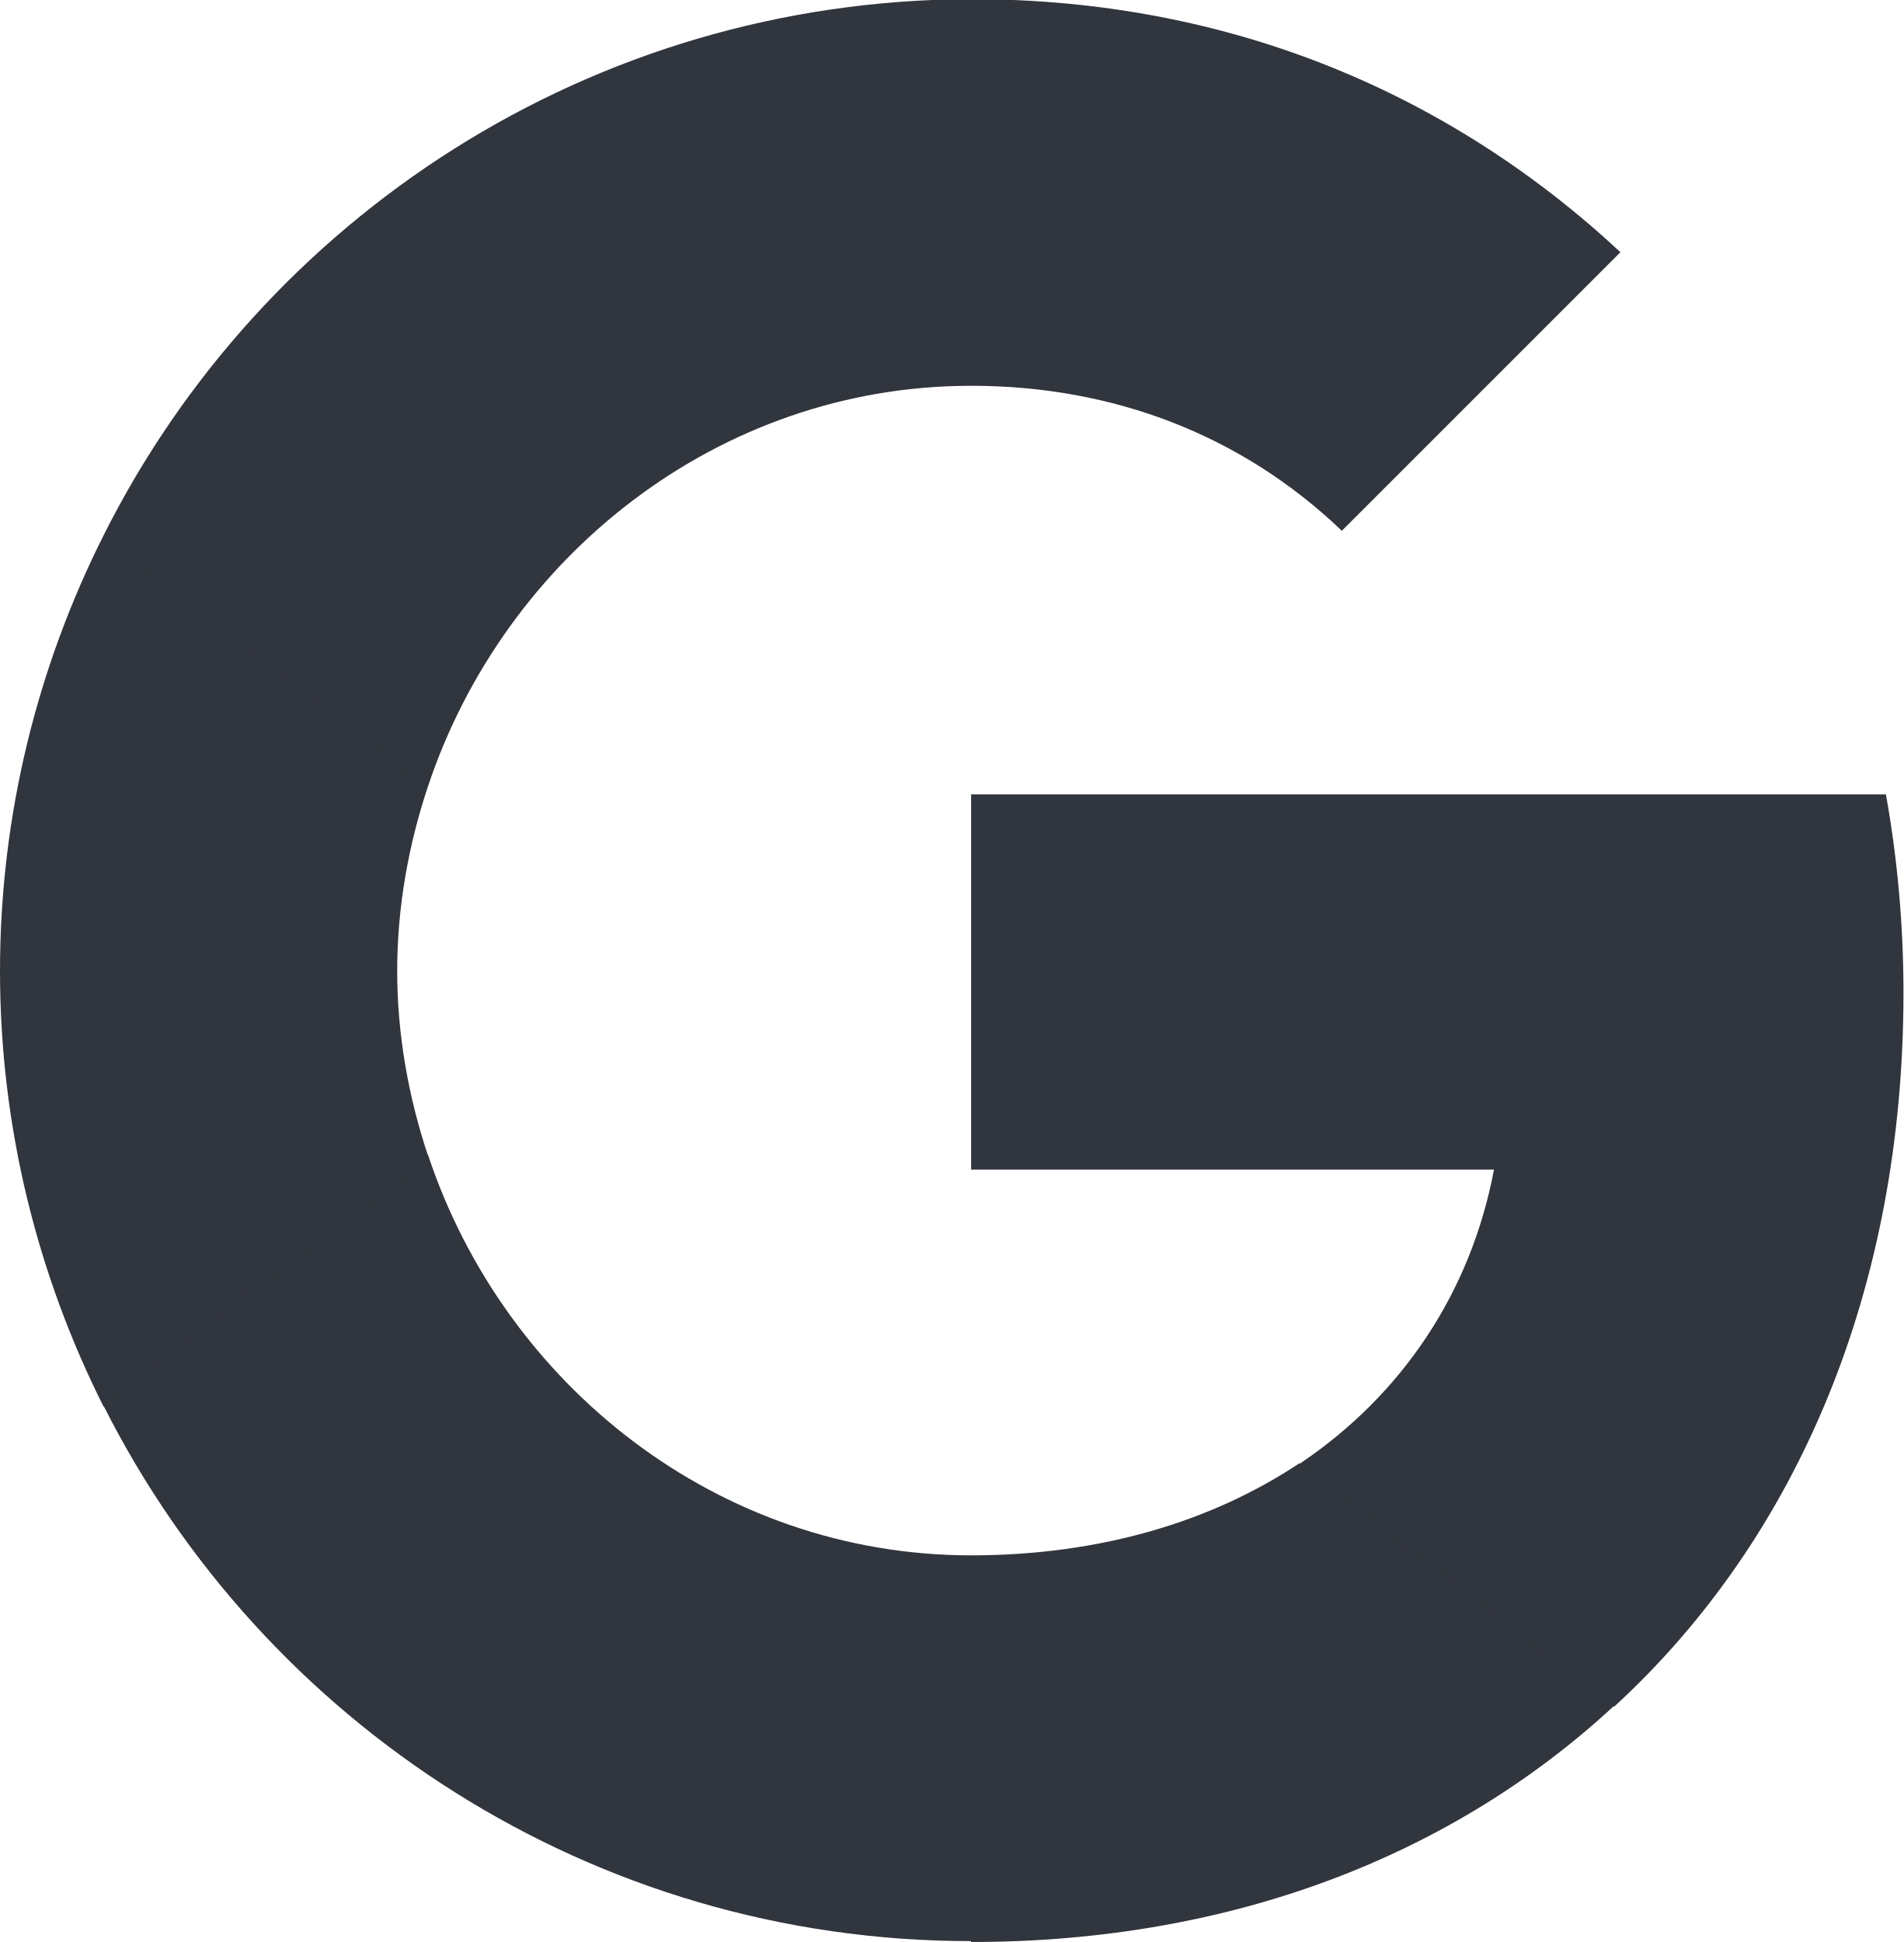
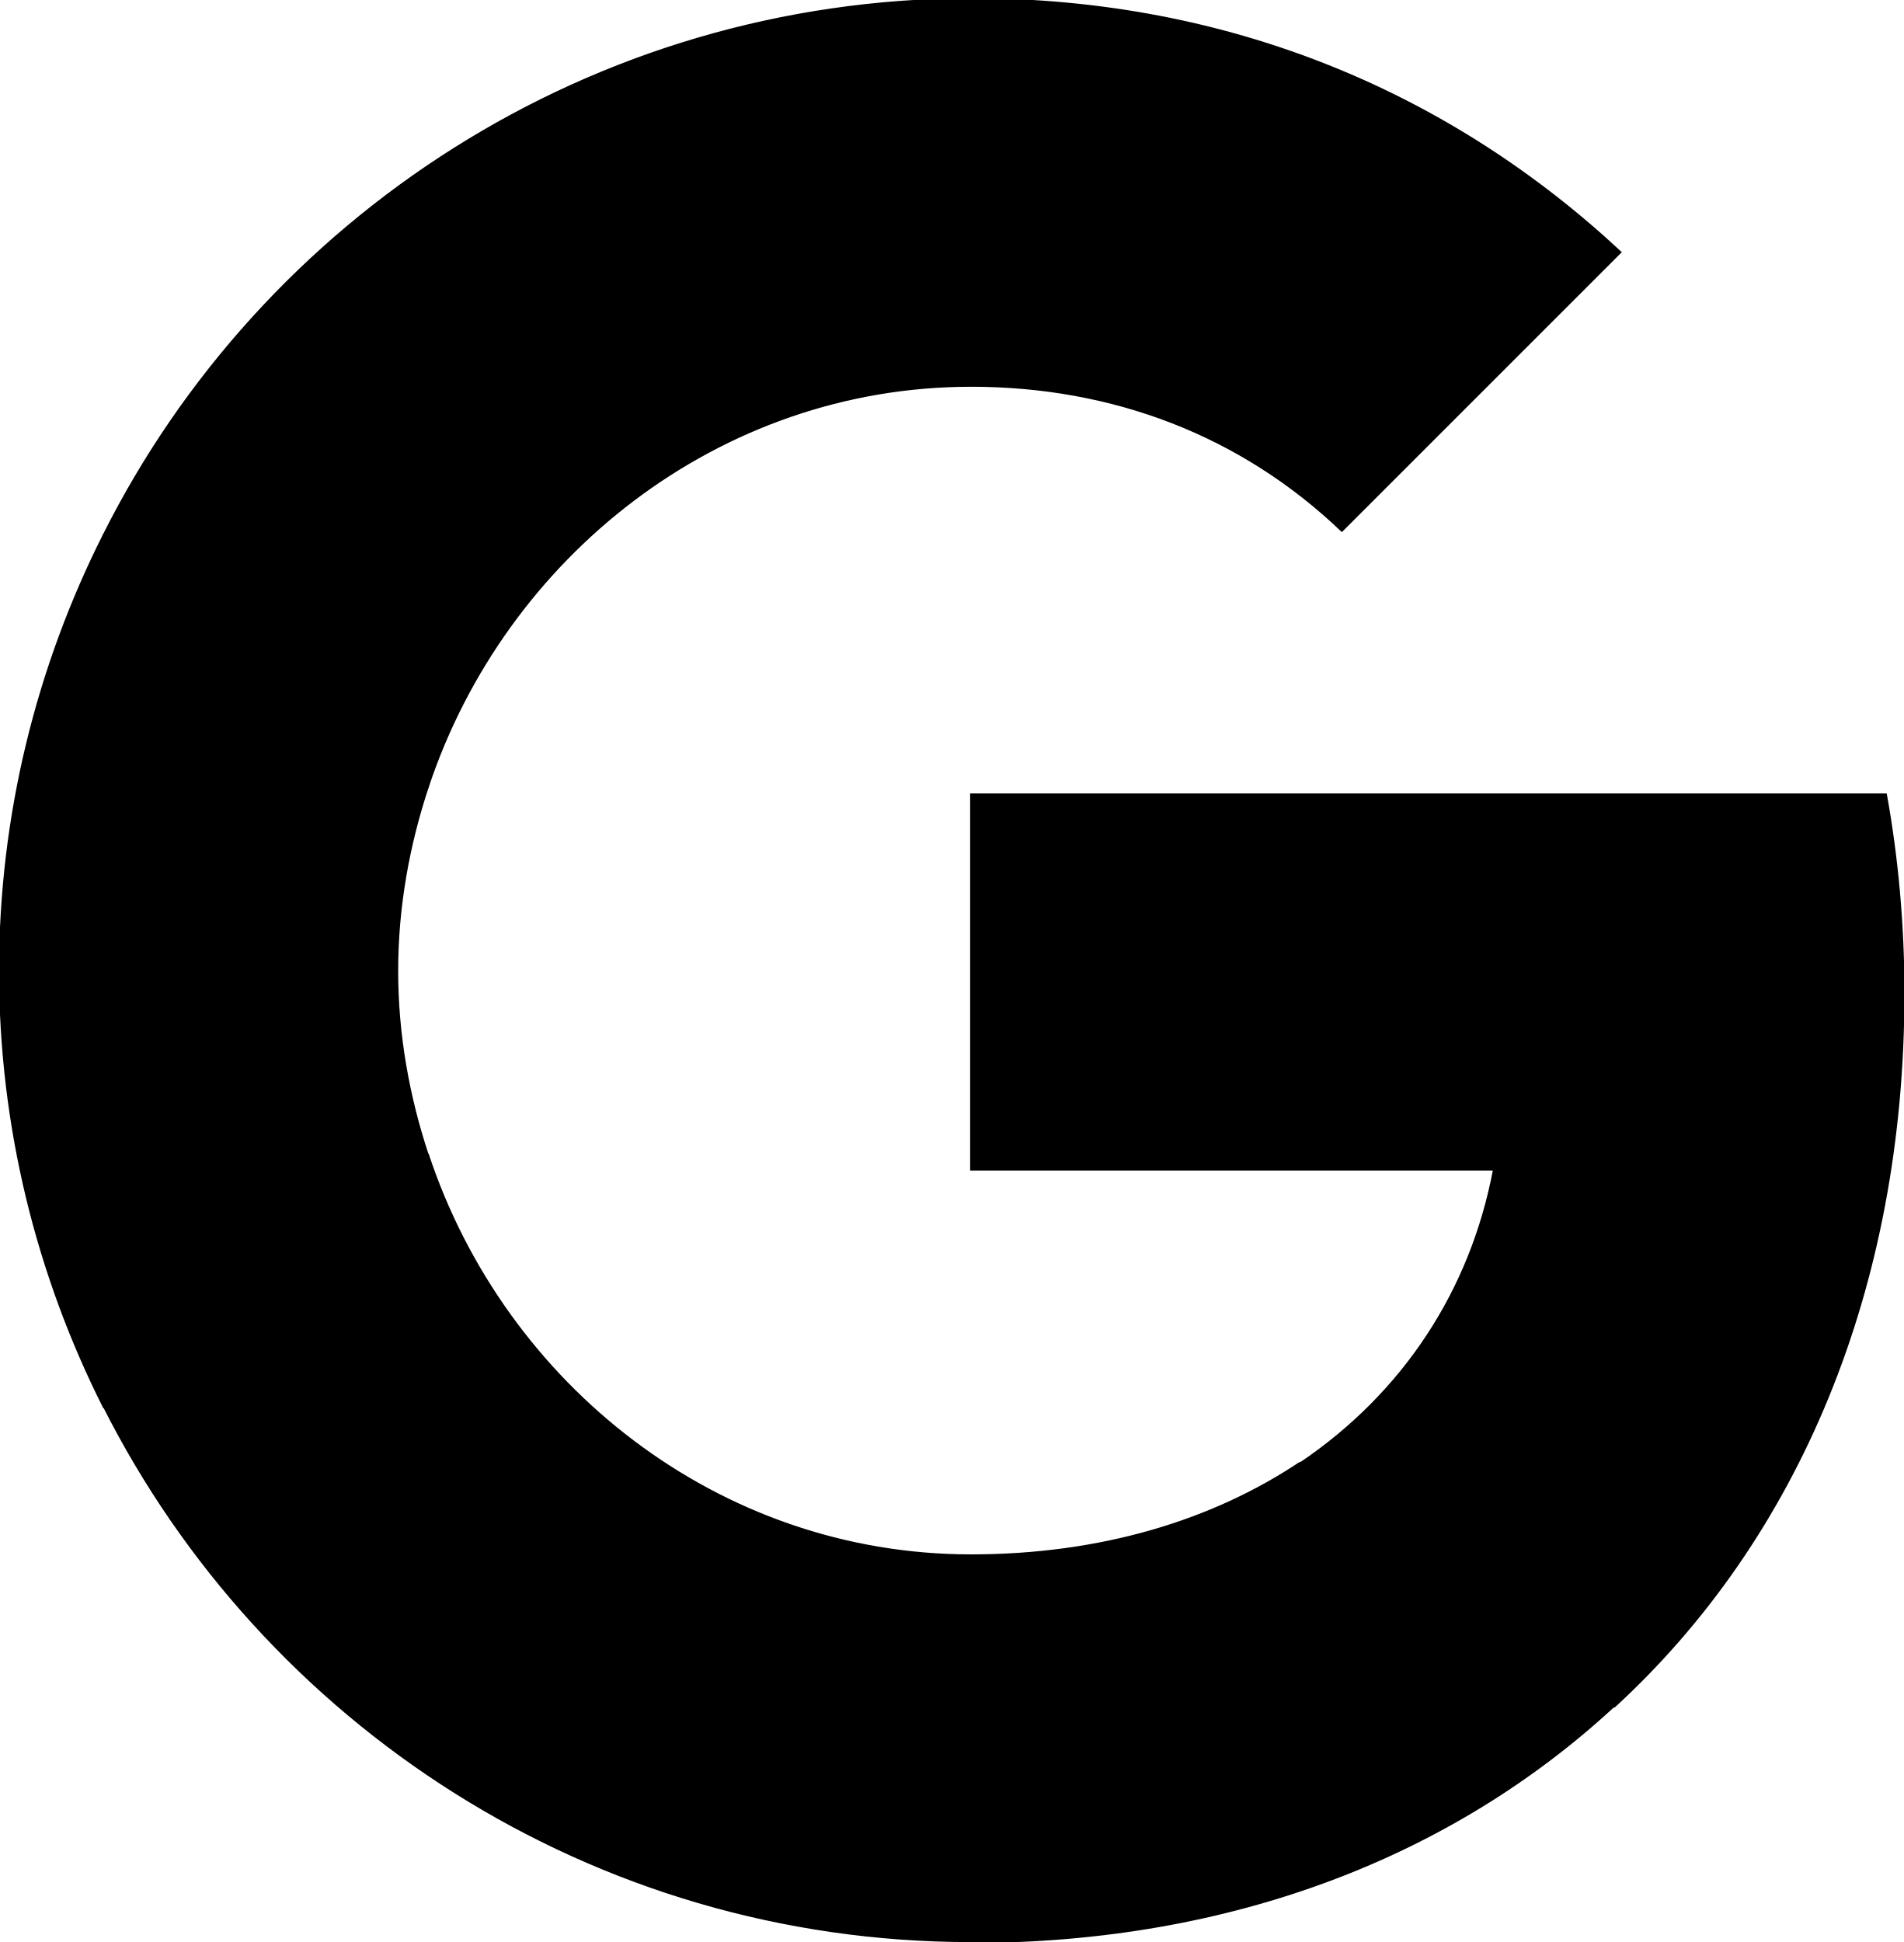
<svg xmlns="http://www.w3.org/2000/svg" id="Layer_1" data-name="Layer 1" viewBox="0 0 980.09 1000">
  <defs>
-     <style>
-       .cls-1 {
-         fill: #31353d;
-       }
- 
-       .cls-1, .cls-2 {
-         stroke-width: 0px;
-       }
- 
-       .cls-2 {
-         fill: none;
-       }
- 
-       .cls-3 {
-         clip-path: url(#clippath);
-       }
-     </style>
    <clipPath id="clippath">
-       <rect class="cls-2" width="980.09" height="1000" />
+       <rect fill="currentColor" stroke="currentColor" width="980.09" height="1000" />
    </clipPath>
  </defs>
-   <g class="cls-3">
+   <g fill="currentColor" stroke="currentColor">
    <g>
-       <path class="cls-1" d="m980.13,511.31c0-35.29-3.17-69.68-9.05-102.26h-471.04v193.21h269.23c-11.76,62.44-46.61,115.38-99.55,151.13v125.34h161.54c94.57-86.88,148.87-215.38,148.87-367.42Z" />
-       <path class="cls-1" d="m499.99,1000c134.84,0,247.96-44.8,330.77-121.27l-161.54-125.34c-44.8,29.86-102.26,47.51-169.23,47.51-130.32,0-240.27-87.78-279.64-206.33H53.38v129.41c82.35,163.35,251.58,275.57,446.61,275.57v.45Z" />
-       <path class="cls-1" d="m220.36,595.01c-9.95-29.86-15.84-61.99-15.84-95.02s5.88-65.16,15.84-95.02v-129.41H53.39C19.46,342.98,0,419.45,0,499.99s19.46,157.01,53.39,224.43l166.97-129.41Z" />
-       <path class="cls-1" d="m499.99,198.65c73.3,0,139.37,25.34,190.95,74.66l143.44-143.44C747.95,49.33,634.83-.44,499.99-.44,304.51.01,135.28,112.23,53.38,275.58l166.97,129.41c39.37-118.1,149.32-206.33,279.64-206.33Z" />
+       <path fill="currentColor" stroke="currentColor" d="m980.13,511.31c0-35.29-3.17-69.68-9.05-102.26h-471.04v193.21h269.23c-11.76,62.44-46.61,115.38-99.55,151.13v125.34h161.54c94.57-86.88,148.87-215.38,148.87-367.42Z" />
+       <path fill="currentColor" stroke="currentColor" d="m499.99,1000c134.84,0,247.96-44.8,330.77-121.27l-161.54-125.34c-44.8,29.86-102.26,47.51-169.23,47.51-130.32,0-240.27-87.78-279.64-206.33H53.38v129.41c82.35,163.35,251.58,275.57,446.61,275.57v.45Z" />
+       <path fill="currentColor" stroke="currentColor" d="m220.36,595.01c-9.95-29.86-15.84-61.99-15.84-95.02s5.88-65.16,15.84-95.02v-129.41H53.39C19.46,342.98,0,419.45,0,499.99s19.46,157.01,53.39,224.43l166.97-129.41Z" />
+       <path fill="currentColor" stroke="currentColor" d="m499.99,198.65c73.3,0,139.37,25.34,190.95,74.66l143.44-143.44C747.95,49.33,634.83-.44,499.99-.44,304.51.01,135.28,112.23,53.38,275.58l166.97,129.41c39.37-118.1,149.32-206.33,279.64-206.33Z" />
    </g>
  </g>
</svg>
